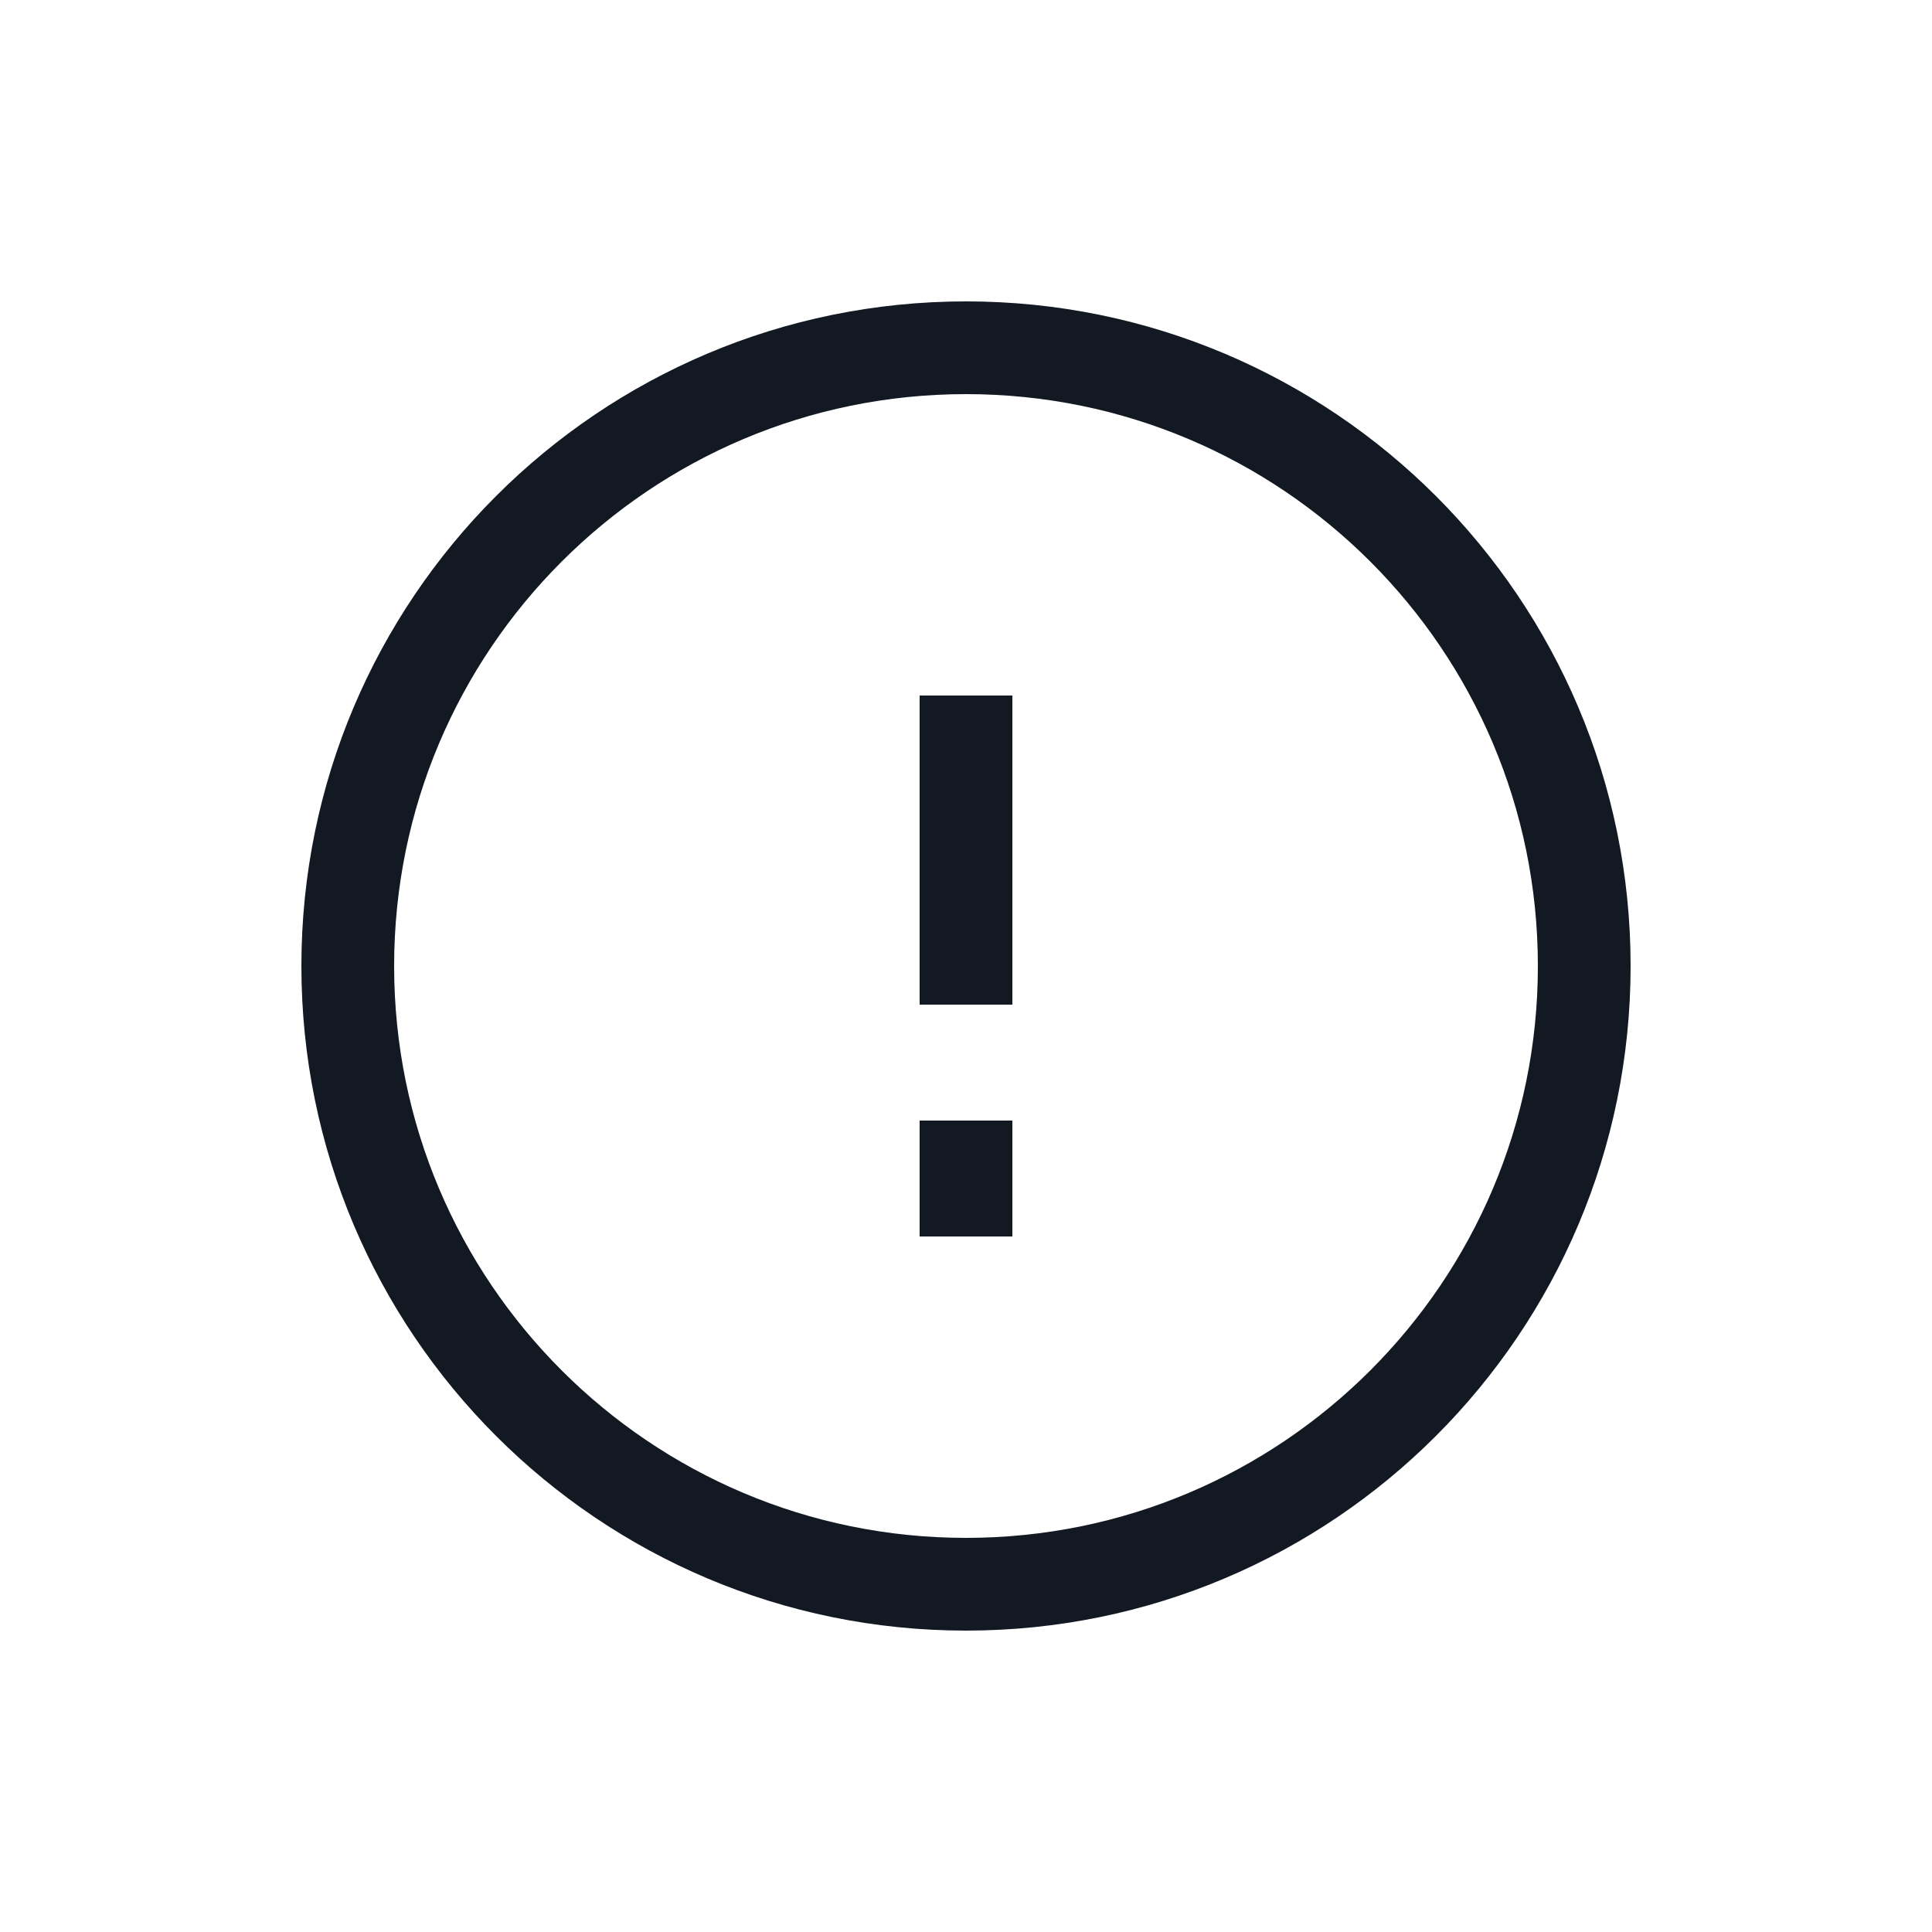
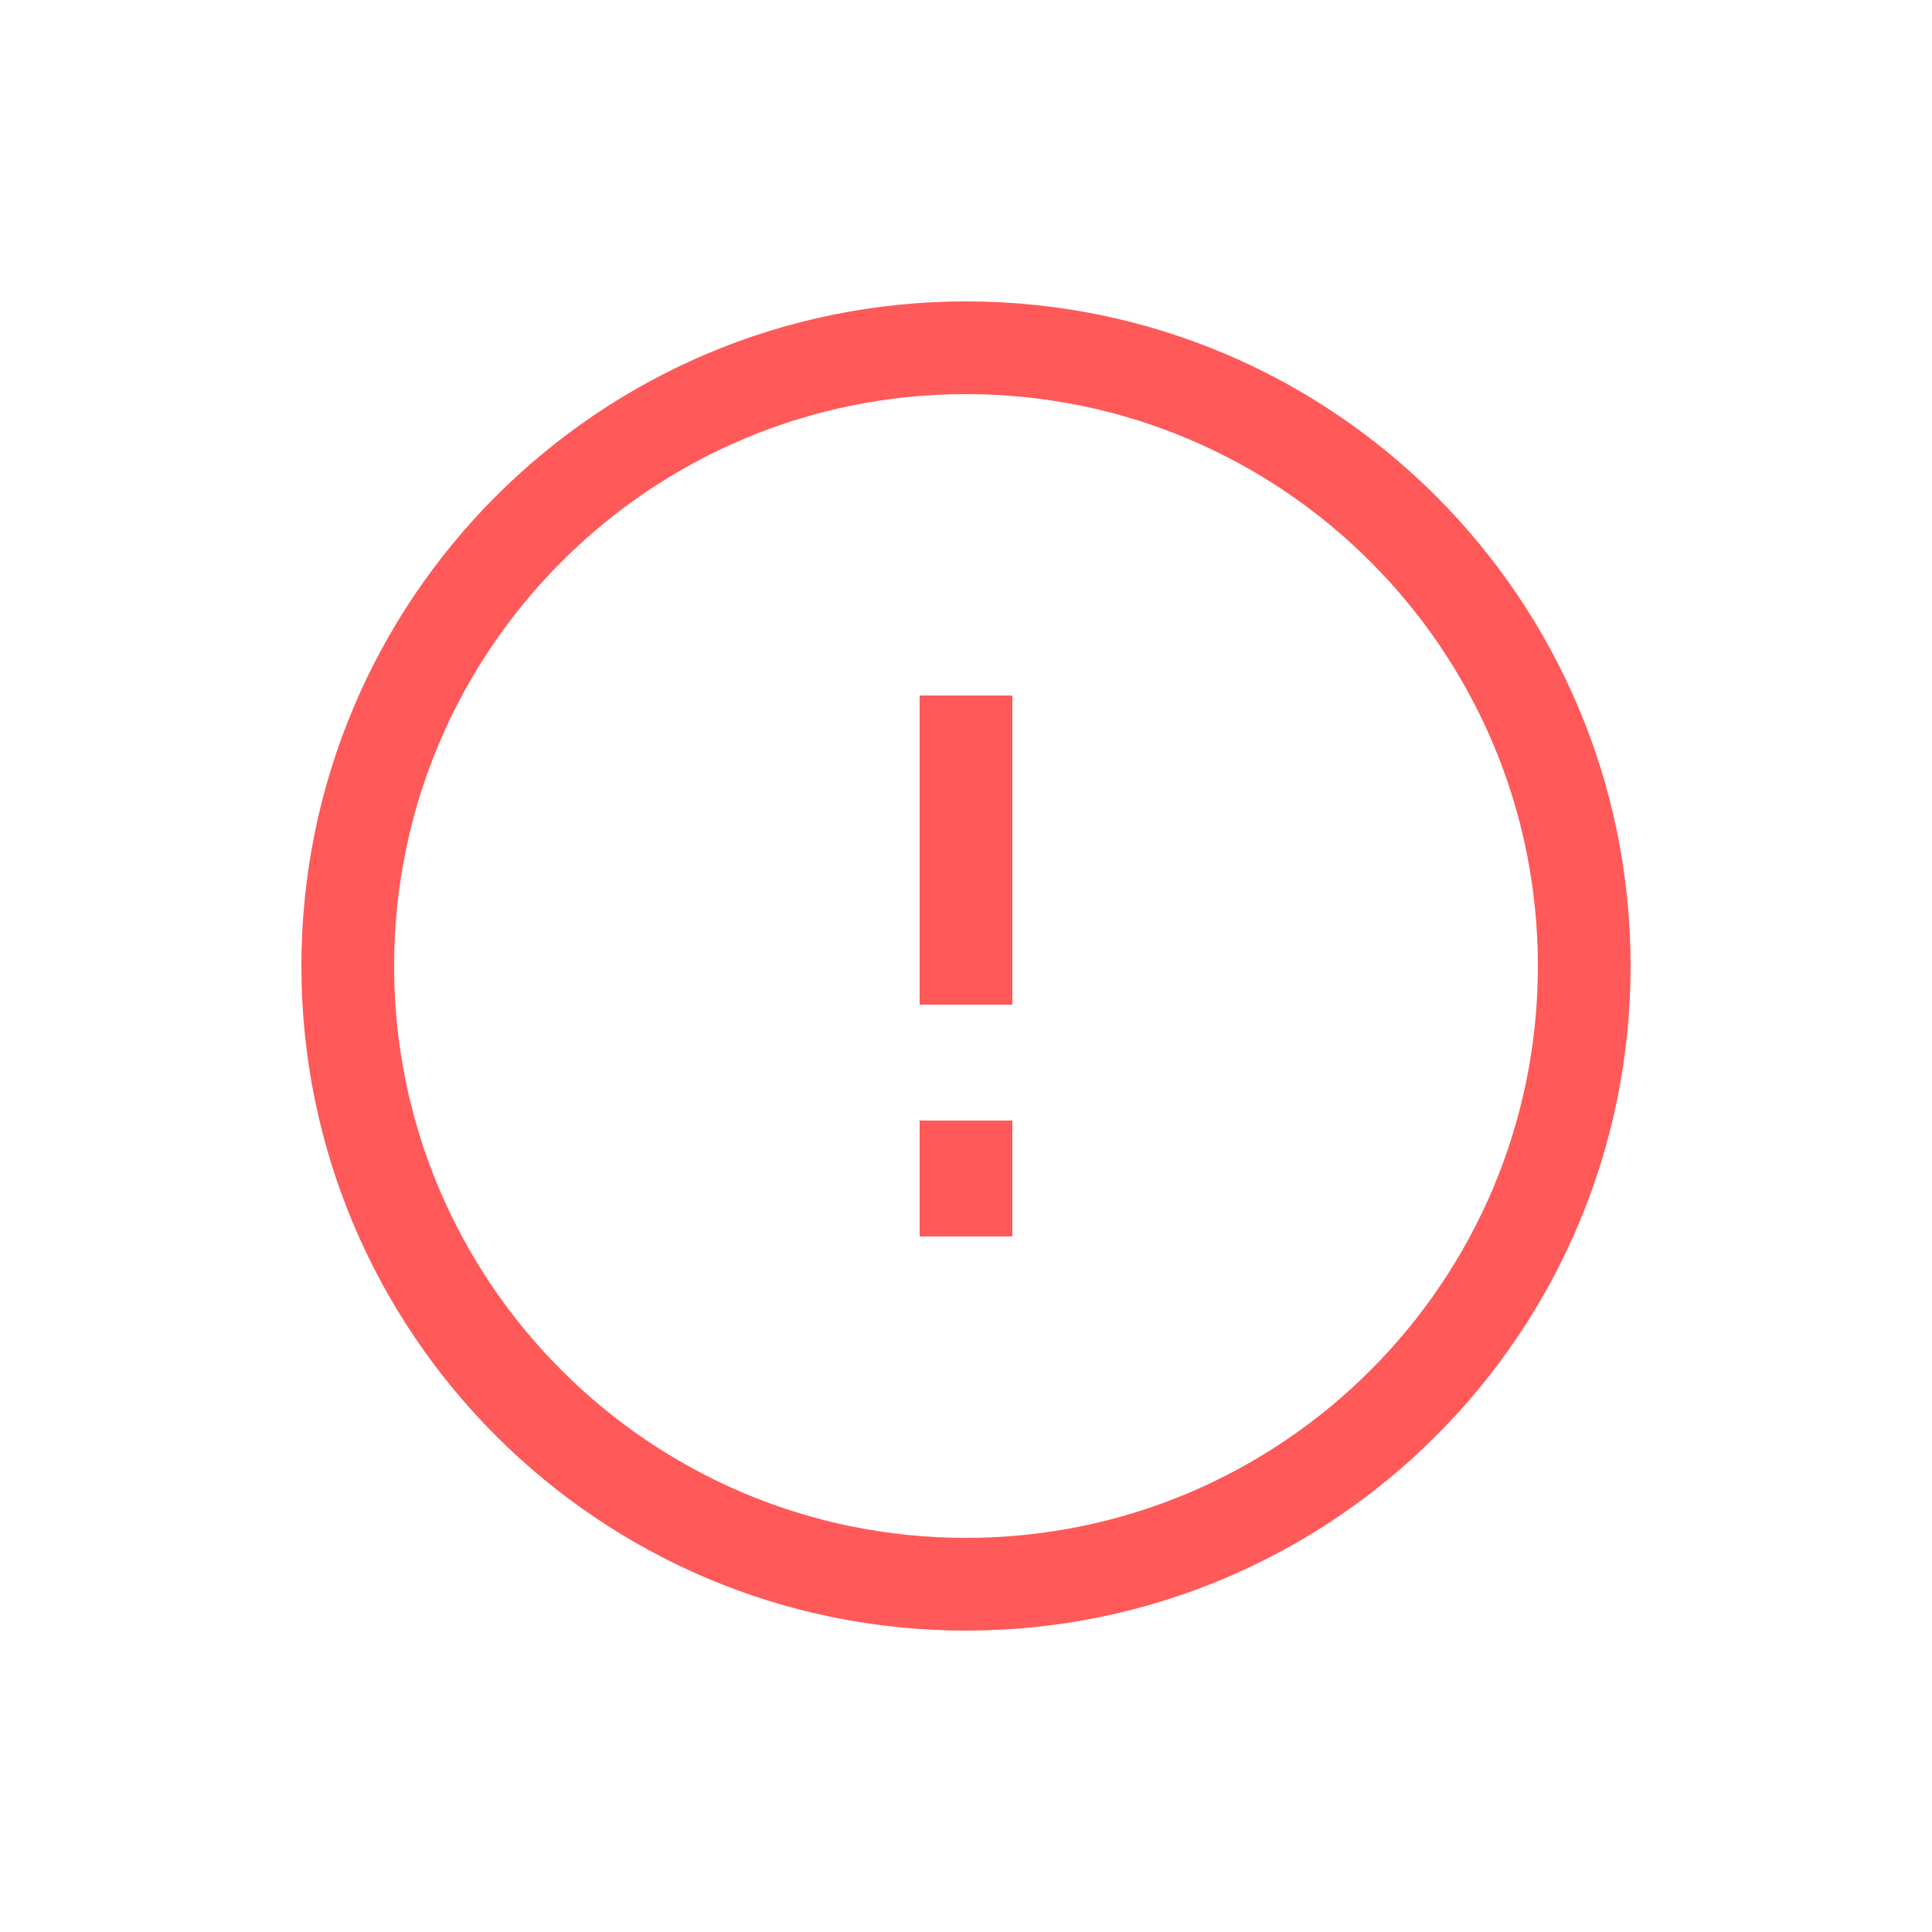
<svg xmlns="http://www.w3.org/2000/svg" width="800px" height="800px" viewBox="0 0 25 25" fill="none">
-   <path d="M12.5 16V14.5M12.5 9V13M20.5 12.5C20.5 16.918 16.918 20.5 12.5 20.5C8.082 20.5 4.5 16.918 4.5 12.5C4.5 8.082 8.082 4.5 12.5 4.5C16.918 4.5 20.5 8.082 20.5 12.5Z" stroke="#121923" stroke-width="1.2" />
+   <path d="M12.5 16V14.5M12.5 9V13M20.5 12.5C20.5 16.918 16.918 20.5 12.5 20.5C8.082 20.5 4.5 16.918 4.5 12.5C4.5 8.082 8.082 4.5 12.5 4.5C16.918 4.5 20.5 8.082 20.5 12.5Z" stroke="#ff5959" stroke-width="1.2" />
</svg>
